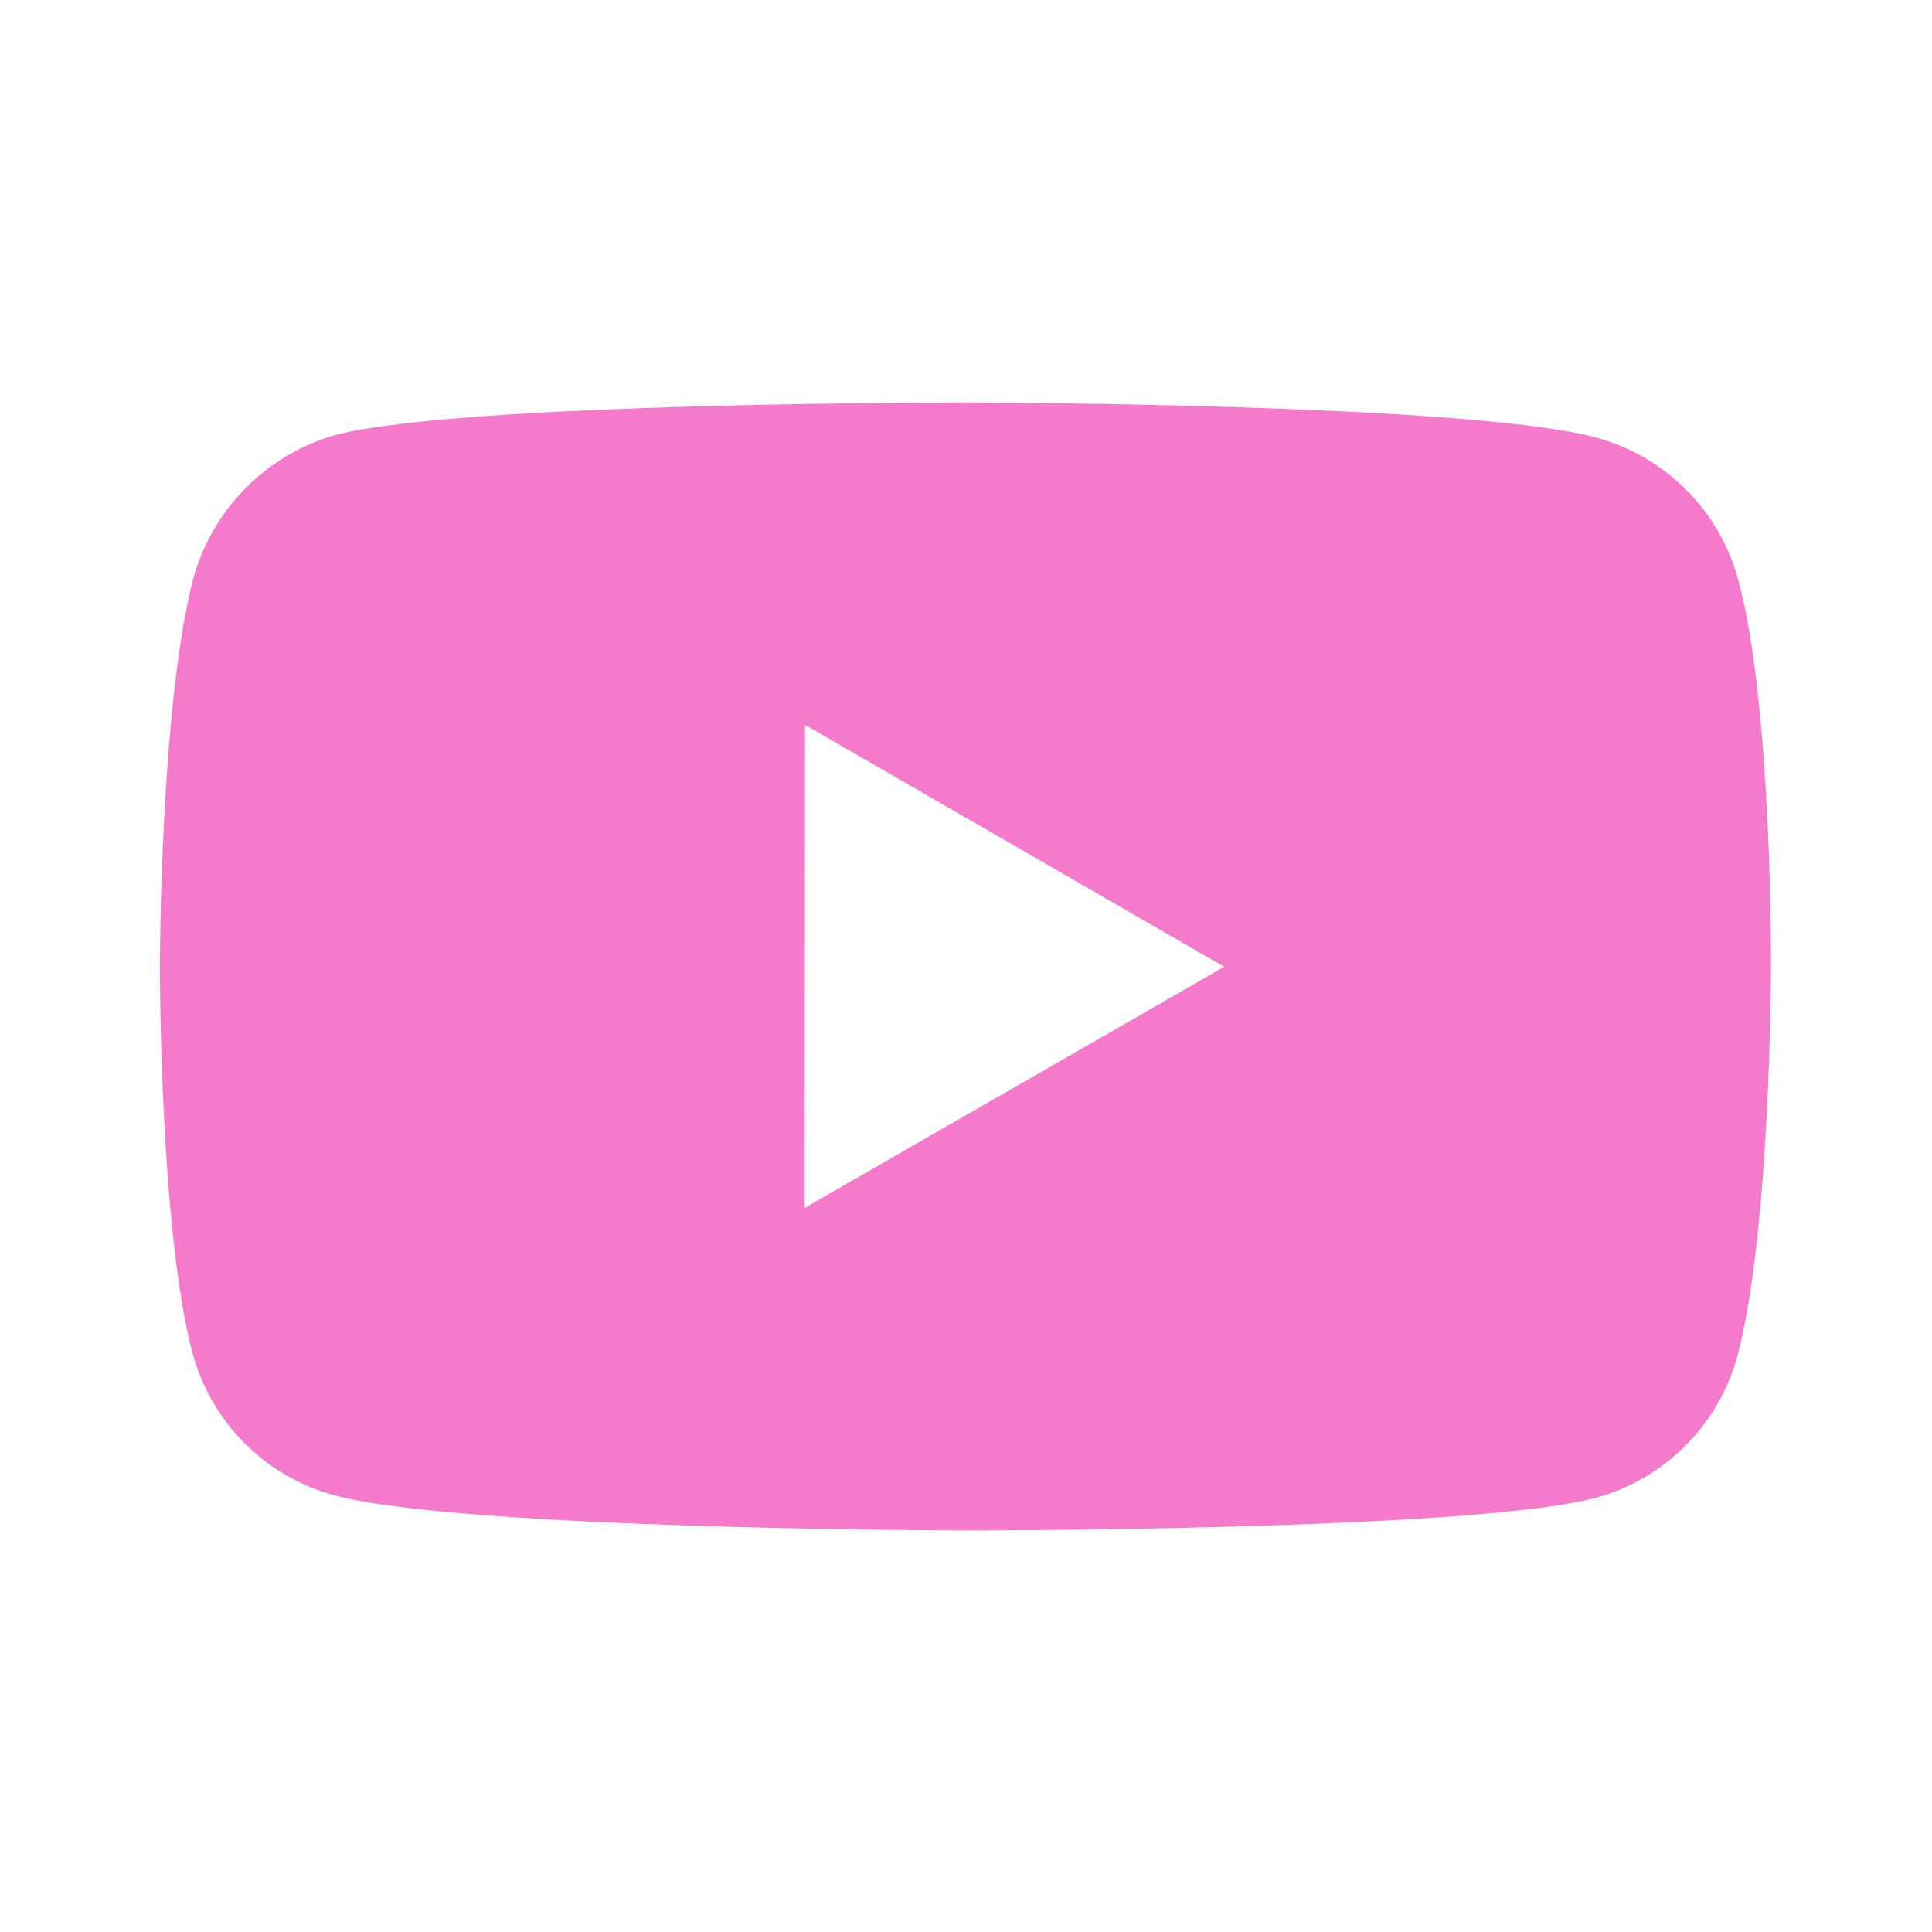
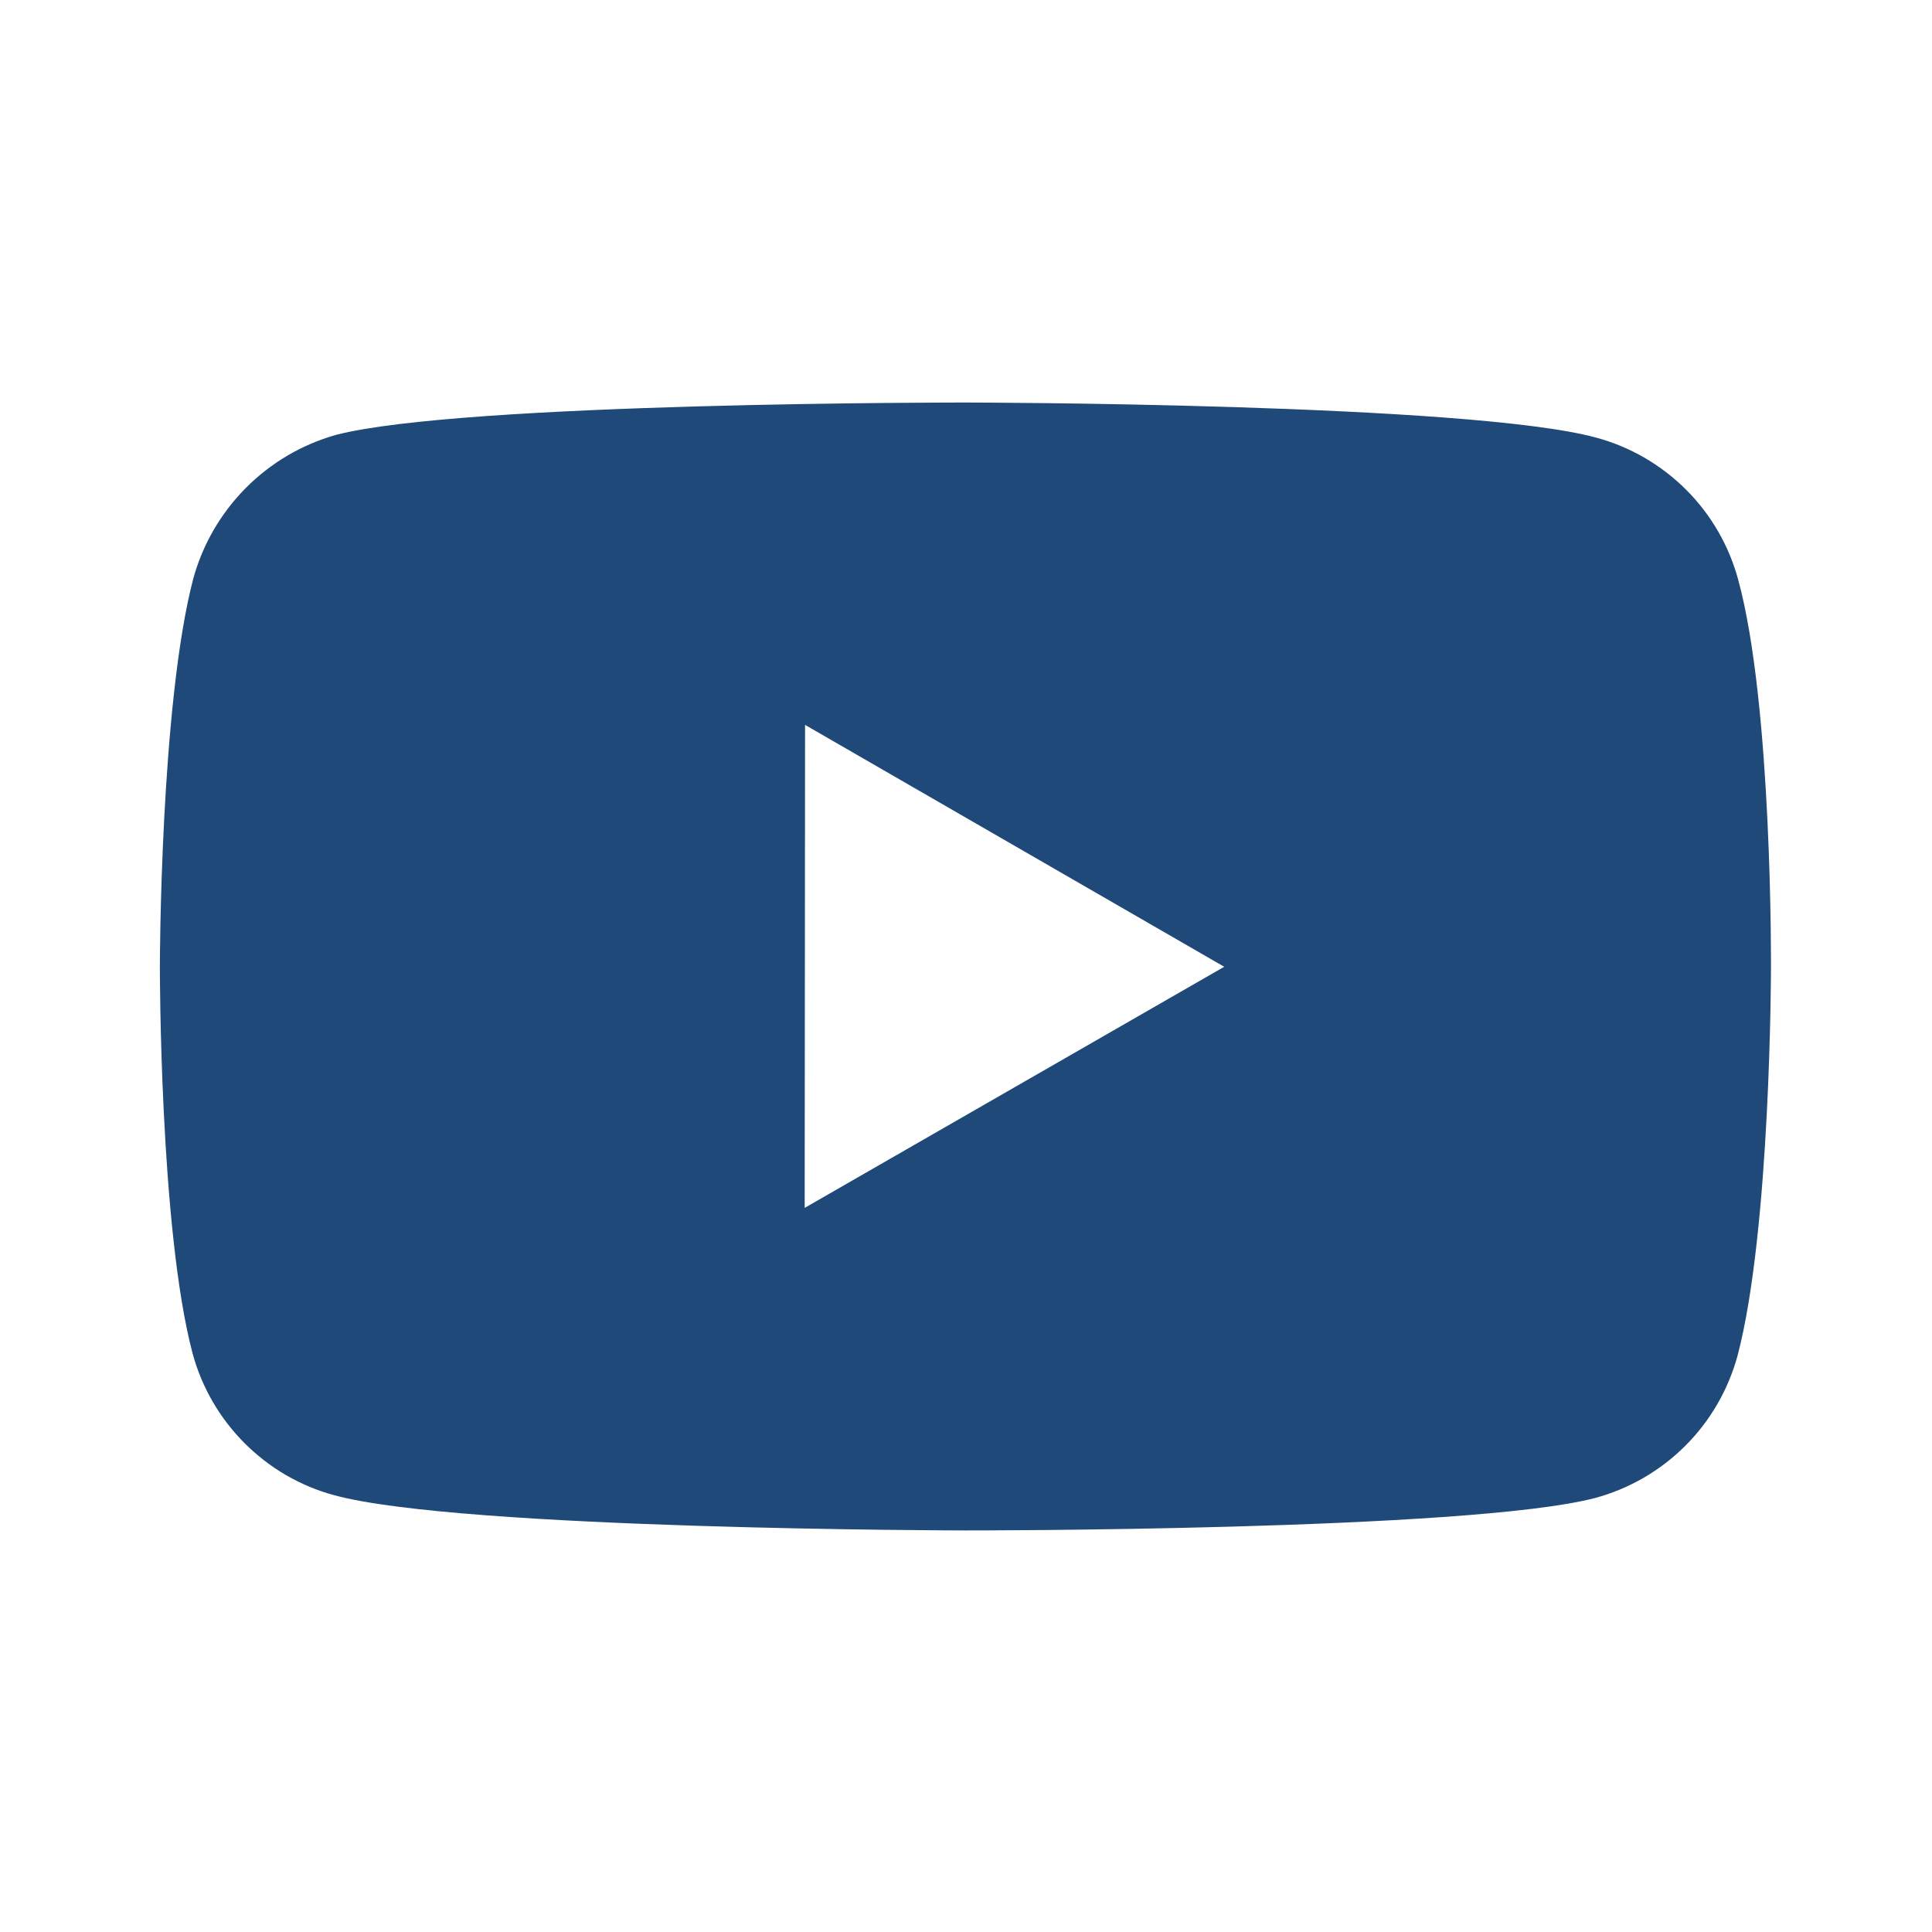
<svg xmlns="http://www.w3.org/2000/svg" width="20" height="20" viewBox="0 0 20 20" fill="none">
-   <path d="M17.994 6.002C17.899 5.65 17.714 5.329 17.456 5.071C17.198 4.813 16.878 4.626 16.526 4.531C15.221 4.172 10 4.167 10 4.167C10 4.167 4.78 4.161 3.474 4.503C3.122 4.603 2.802 4.792 2.544 5.052C2.287 5.311 2.1 5.632 2.002 5.985C1.658 7.29 1.655 9.997 1.655 9.997C1.655 9.997 1.651 12.716 1.993 14.008C2.185 14.722 2.747 15.287 3.462 15.479C4.781 15.837 9.987 15.843 9.987 15.843C9.987 15.843 15.208 15.849 16.513 15.507C16.865 15.412 17.186 15.226 17.445 14.968C17.703 14.711 17.889 14.39 17.986 14.038C18.331 12.734 18.333 10.028 18.333 10.028C18.333 10.028 18.35 7.307 17.994 6.002ZM8.33 12.504L8.334 7.504L12.673 10.008L8.33 12.504Z" fill="#F67ACB" />
+   <path d="M17.994 6.002C17.899 5.65 17.714 5.329 17.456 5.071C17.198 4.813 16.878 4.626 16.526 4.531C15.221 4.172 10 4.167 10 4.167C10 4.167 4.78 4.161 3.474 4.503C3.122 4.603 2.802 4.792 2.544 5.052C2.287 5.311 2.1 5.632 2.002 5.985C1.658 7.29 1.655 9.997 1.655 9.997C1.655 9.997 1.651 12.716 1.993 14.008C2.185 14.722 2.747 15.287 3.462 15.479C4.781 15.837 9.987 15.843 9.987 15.843C9.987 15.843 15.208 15.849 16.513 15.507C16.865 15.412 17.186 15.226 17.445 14.968C17.703 14.711 17.889 14.39 17.986 14.038C18.331 12.734 18.333 10.028 18.333 10.028C18.333 10.028 18.35 7.307 17.994 6.002ZM8.33 12.504L8.334 7.504L12.673 10.008L8.33 12.504Z" fill="#1f4978" />
</svg>
